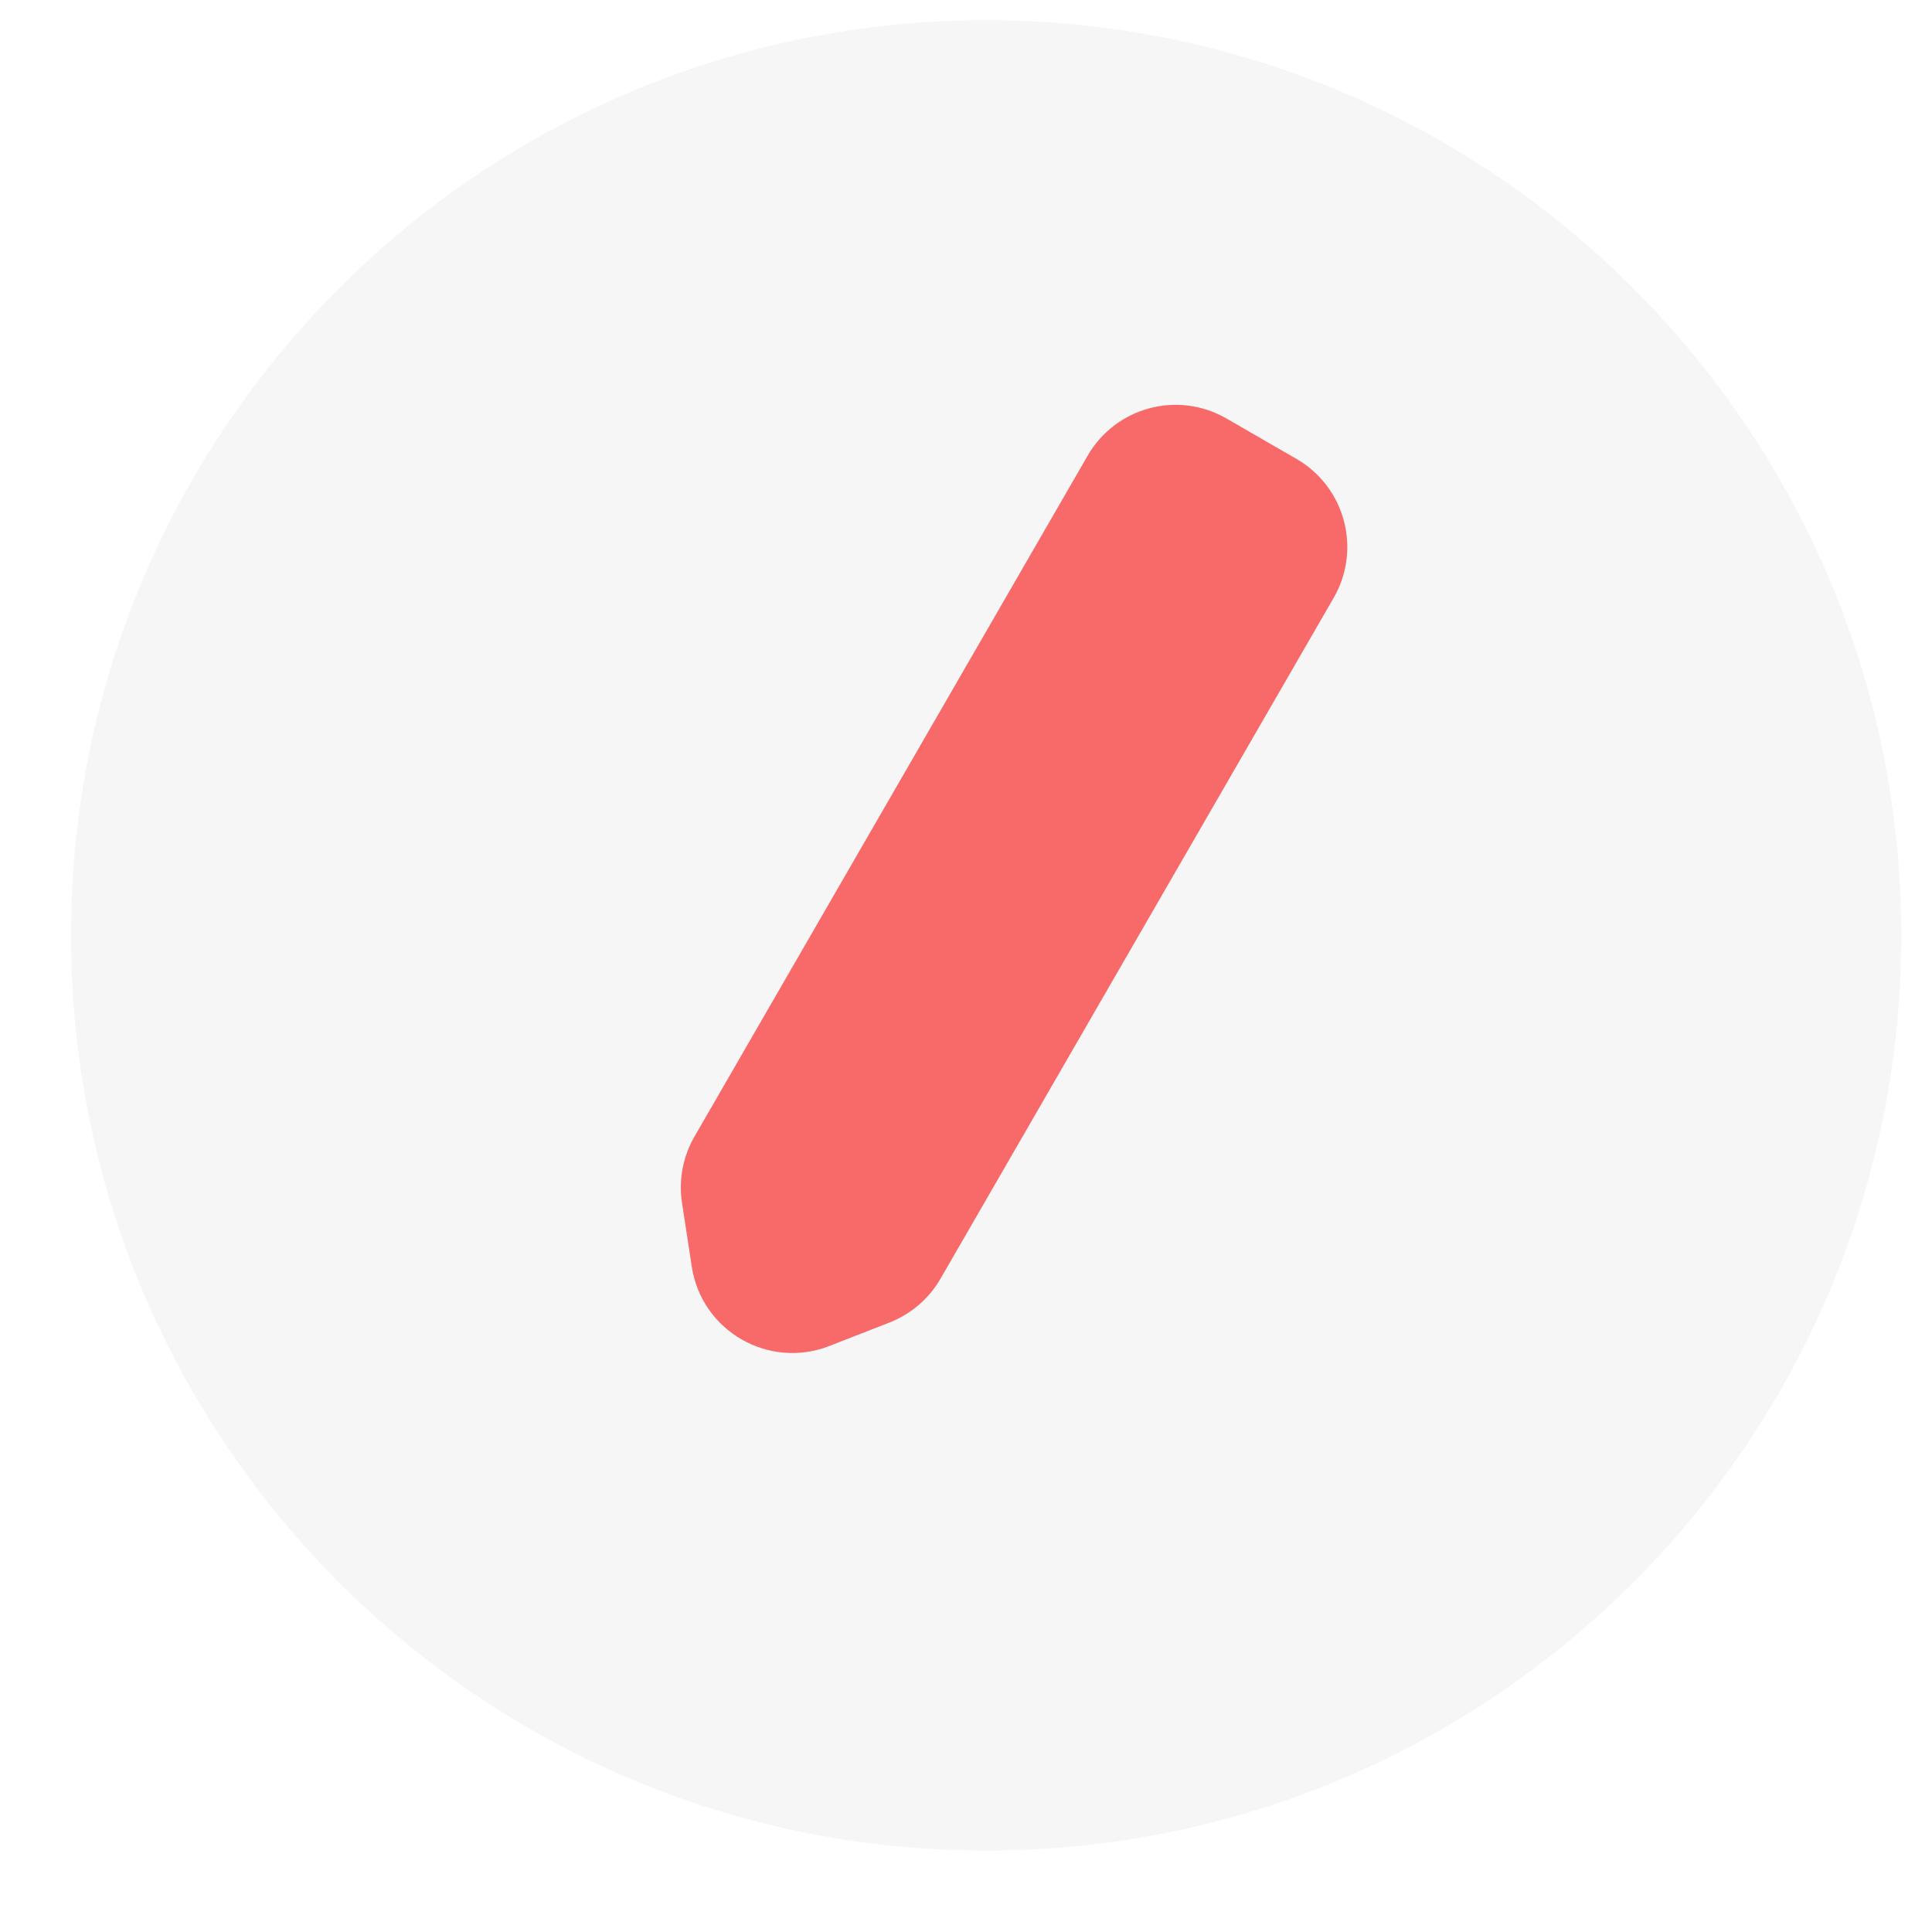
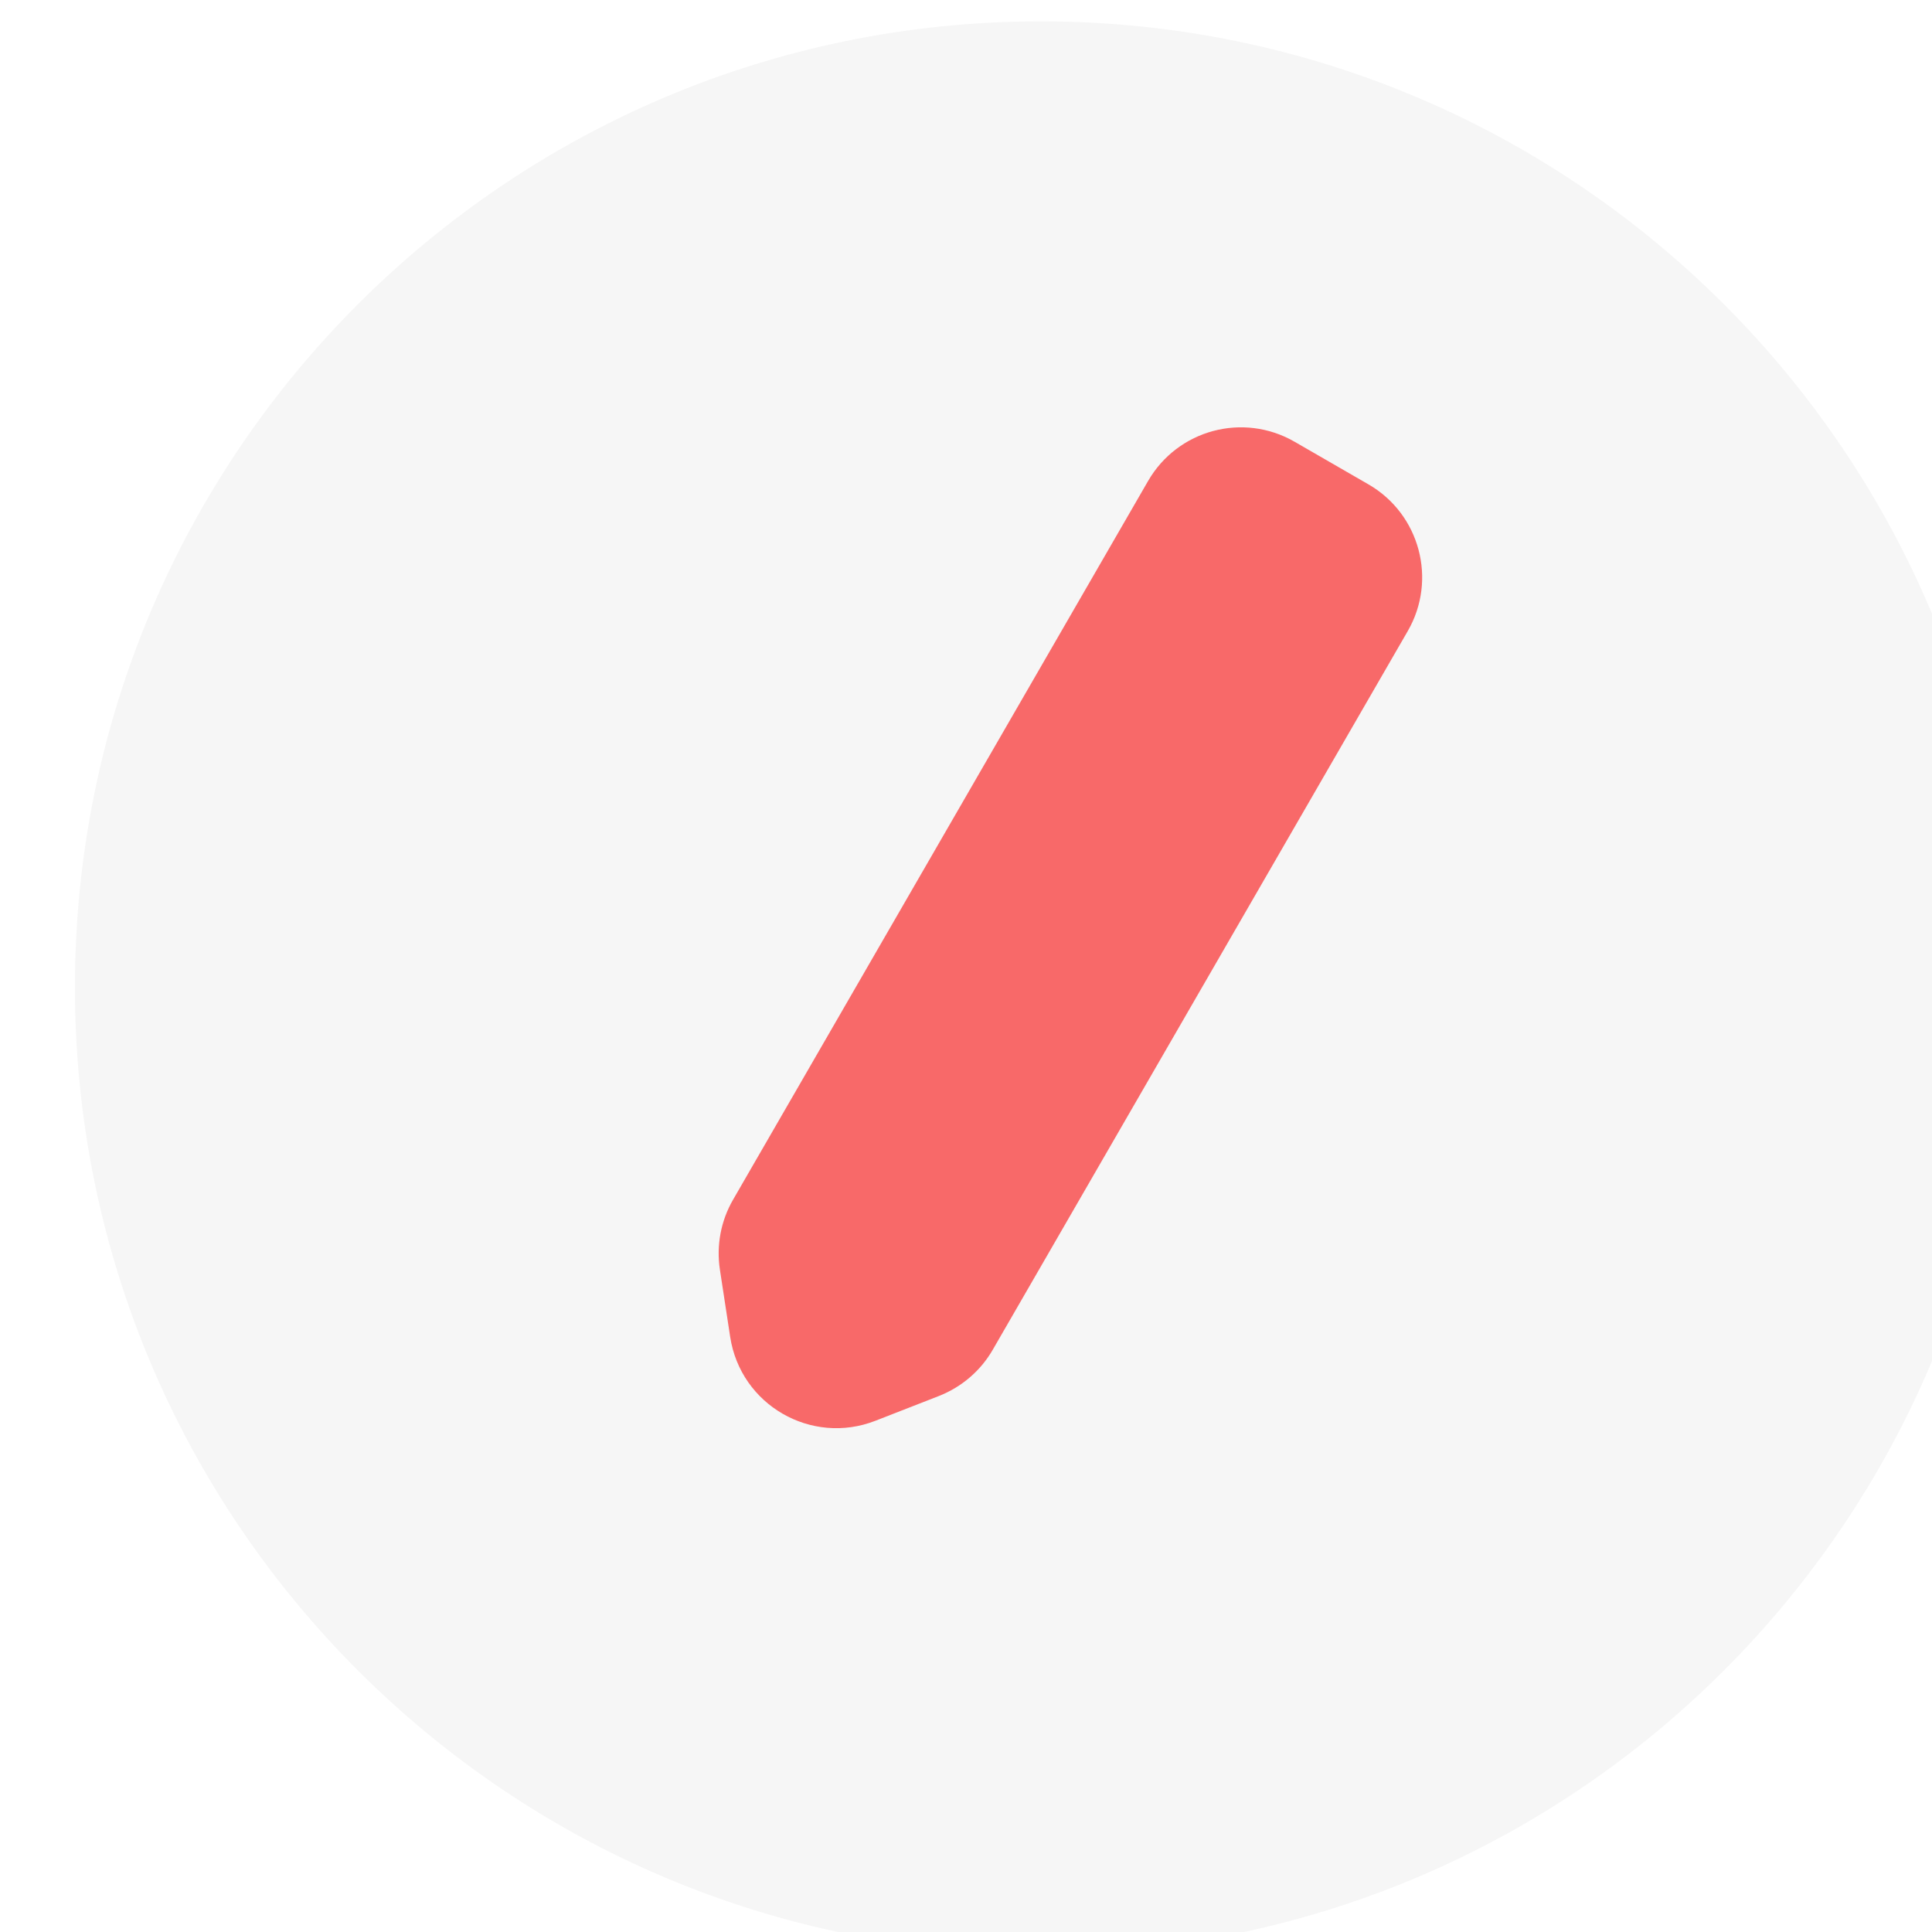
- <svg xmlns="http://www.w3.org/2000/svg" width="19" height="19" viewBox="0 0 19 19" fill="none">
+ <svg xmlns="http://www.w3.org/2000/svg" width="18" height="18" viewBox="0 0 18 18" fill="none">
  <circle cx="9.698" cy="9.199" r="9" fill="#F6F6F6" />
  <path d="M13.116 5.879C13.392 5.401 13.228 4.789 12.75 4.513L12.062 4.116C11.583 3.839 10.972 4.003 10.696 4.482L6.83 11.177C6.716 11.374 6.673 11.603 6.707 11.828L6.803 12.456C6.9 13.09 7.559 13.47 8.156 13.237L8.748 13.006C8.959 12.923 9.137 12.771 9.25 12.574L13.116 5.879Z" fill="#F86969" />
</svg>
